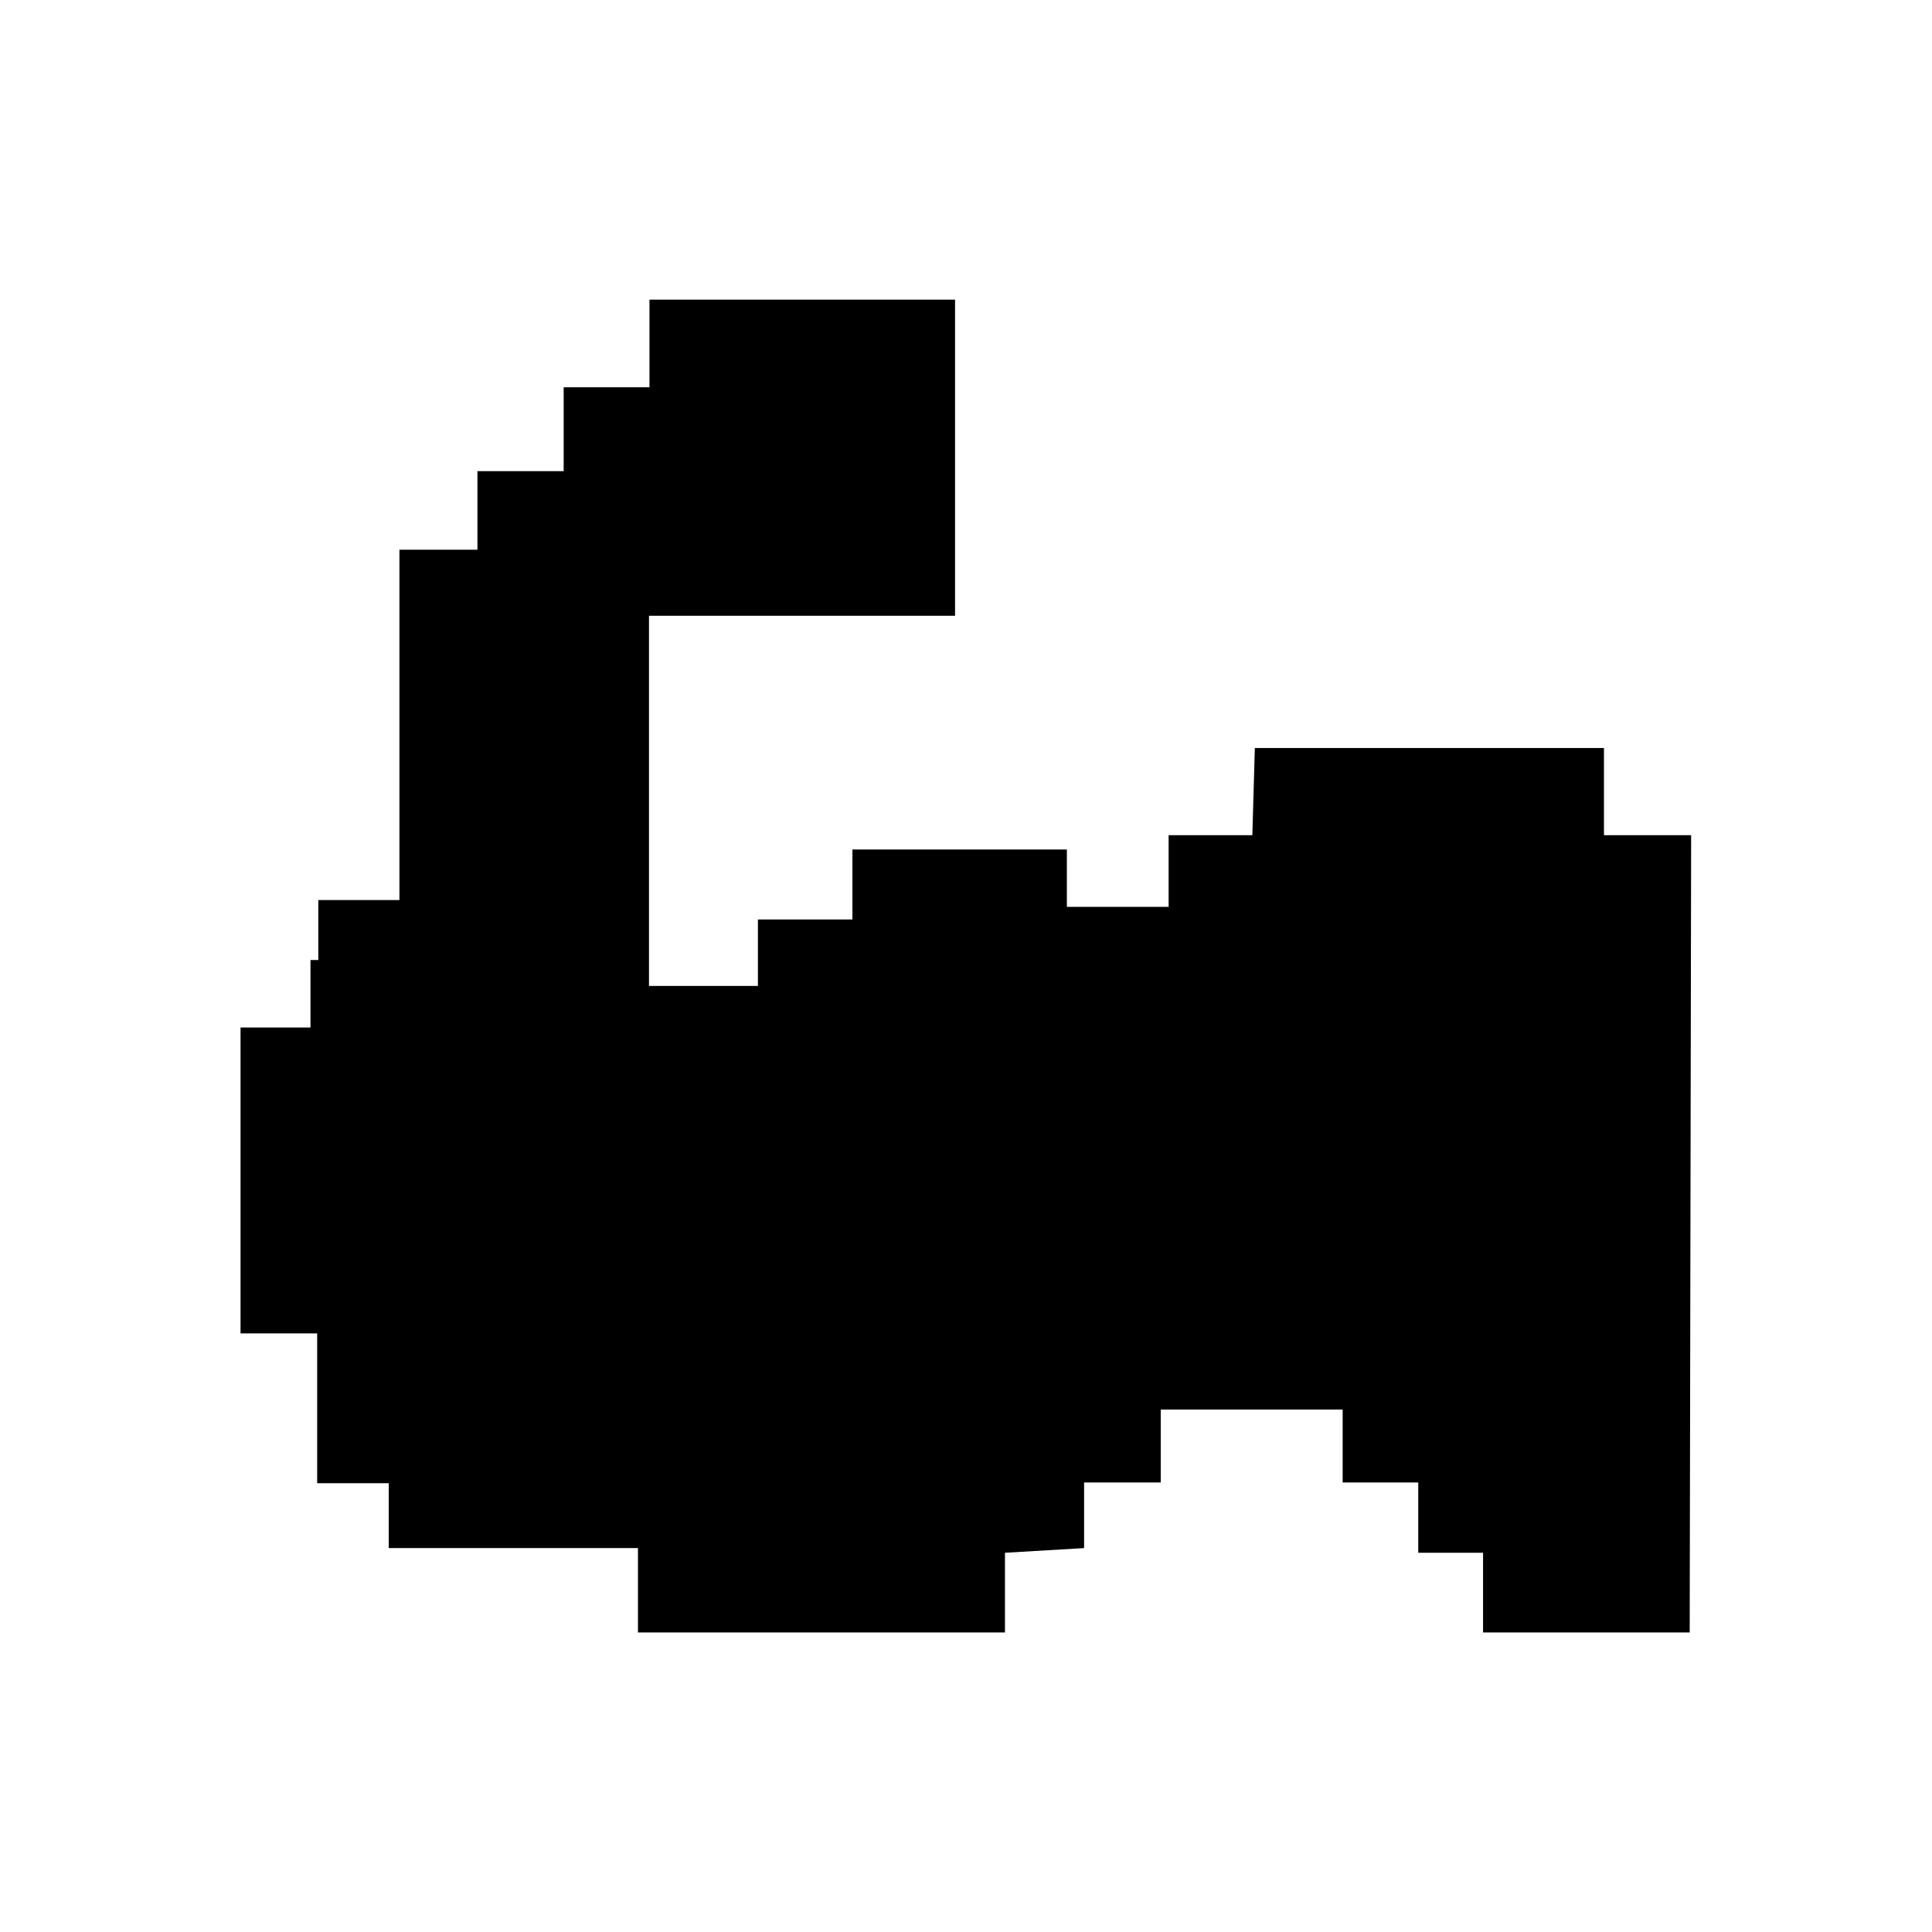
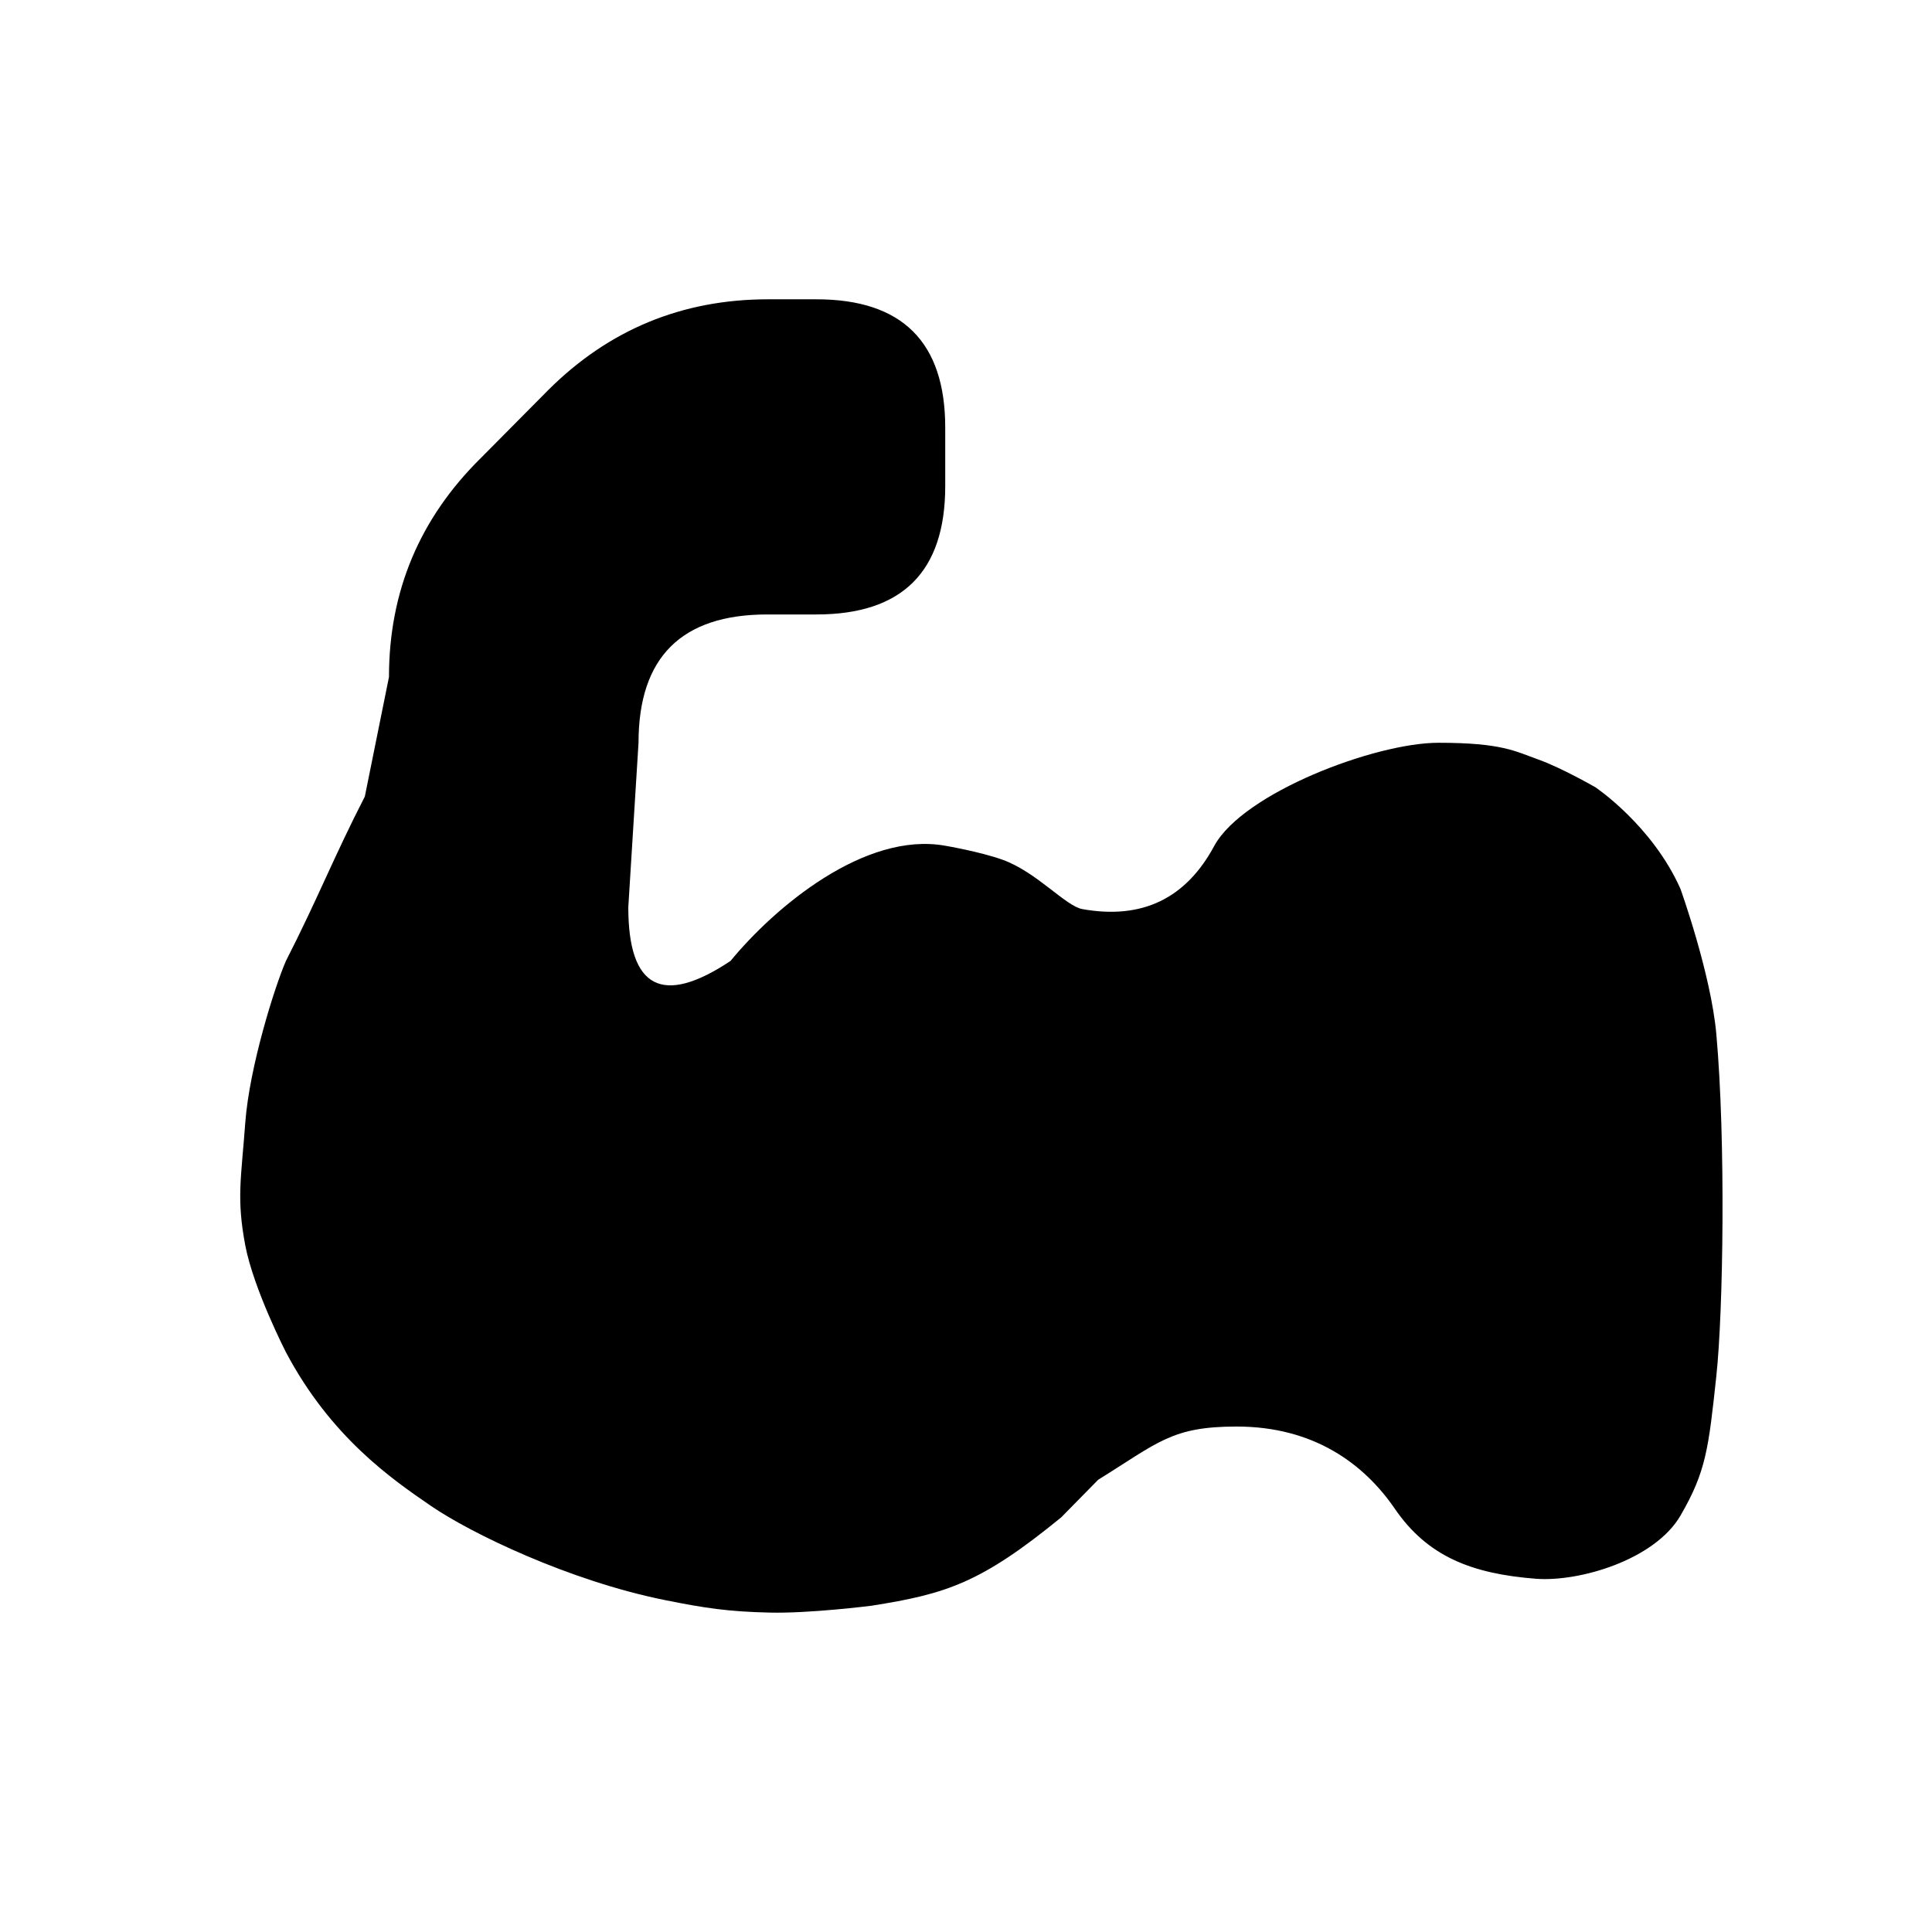
<svg xmlns="http://www.w3.org/2000/svg" width="24" height="24" viewBox="0 0 24 24" fill="none">
-   <path d="M18.423 20.279H20.99L21.008 10.375H19.925V9.292H15.588L15.557 10.375H14.517V11.265H13.253V10.553H10.589V11.422H9.415V12.248H8.062V7.649H11.864V3.722H8.068V4.811H7.002V5.853H5.931V6.829H4.962V11.181H3.954V11.926H3.857V12.764H2.988V16.564H3.94V18.425H4.829V19.231H7.925V20.279H12.484V19.289L13.467 19.231V18.416H14.419V17.51H16.679V18.416H17.618V19.289H18.423V20.279Z" fill="currentColor" />
+   <path d="M17.327 18.742C17.733 19.335 18.282 19.55 19.081 19.612C19.62 19.653 20.555 19.377 20.875 18.828C21.194 18.279 21.224 17.995 21.321 17.093C21.407 16.297 21.439 14.164 21.321 12.847C21.254 12.095 20.875 11.041 20.875 11.041C20.523 10.251 19.819 9.78 19.819 9.78C19.819 9.78 19.401 9.539 19.112 9.436C18.822 9.332 18.657 9.227 17.869 9.227C17.082 9.227 15.445 9.849 15.085 10.506C14.732 11.164 14.185 11.426 13.445 11.293C13.237 11.256 12.879 10.833 12.454 10.68C12.176 10.58 11.742 10.506 11.742 10.506C10.742 10.327 9.624 11.269 9.075 11.937C8.228 12.501 7.805 12.279 7.805 11.269L7.932 9.227C7.932 8.165 8.465 7.633 9.532 7.633H10.142C11.208 7.633 11.742 7.102 11.742 6.039V5.312C11.742 4.25 11.208 3.718 10.142 3.718H9.542C8.475 3.718 7.565 4.094 6.812 4.844L5.972 5.691C5.212 6.441 4.832 7.348 4.832 8.41L4.532 9.895C4.146 10.646 3.947 11.164 3.552 11.937C3.415 12.25 3.099 13.249 3.047 13.945C2.996 14.641 2.936 14.885 3.047 15.471C3.151 16.016 3.552 16.798 3.552 16.798C4.109 17.849 4.861 18.37 5.355 18.708C5.848 19.046 7.067 19.636 8.256 19.876C8.757 19.977 9.045 20.02 9.556 20.032C10.053 20.045 10.825 19.947 10.825 19.947C11.759 19.8 12.188 19.662 13.183 18.849L13.642 18.382C14.389 17.919 14.555 17.721 15.362 17.721C16.325 17.721 16.947 18.188 17.327 18.742Z" fill="currentColor" />
</svg>
